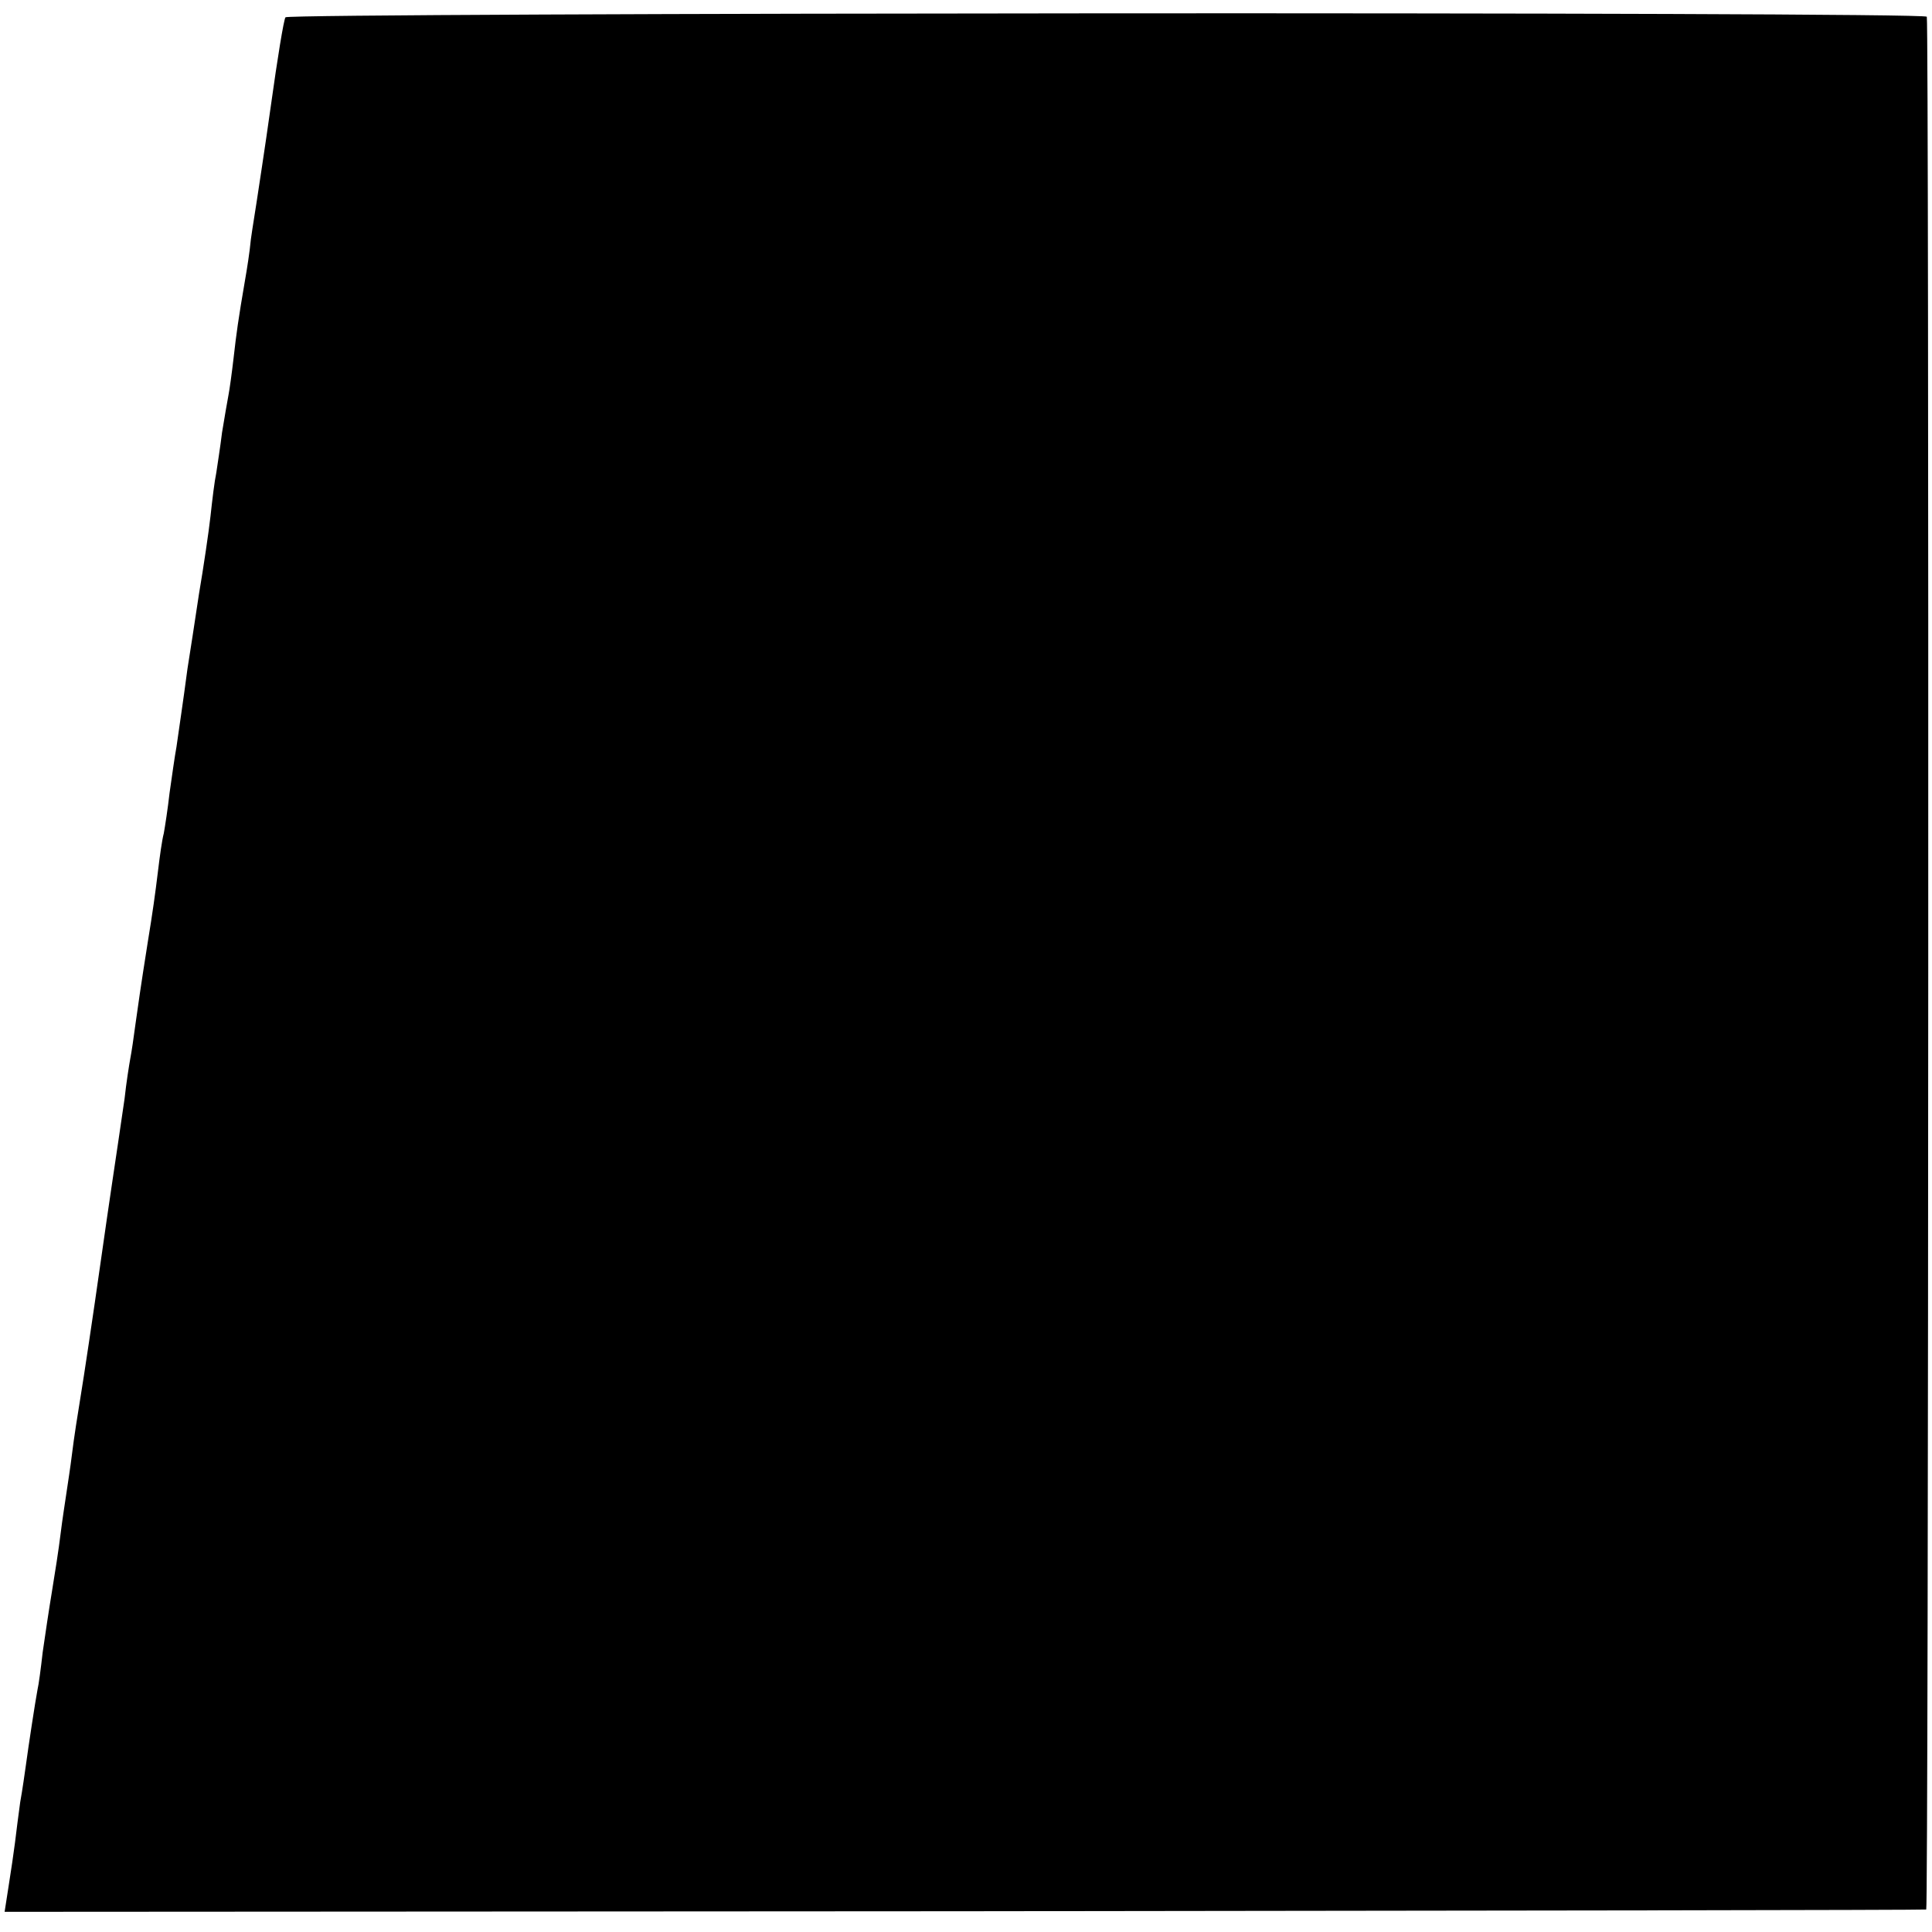
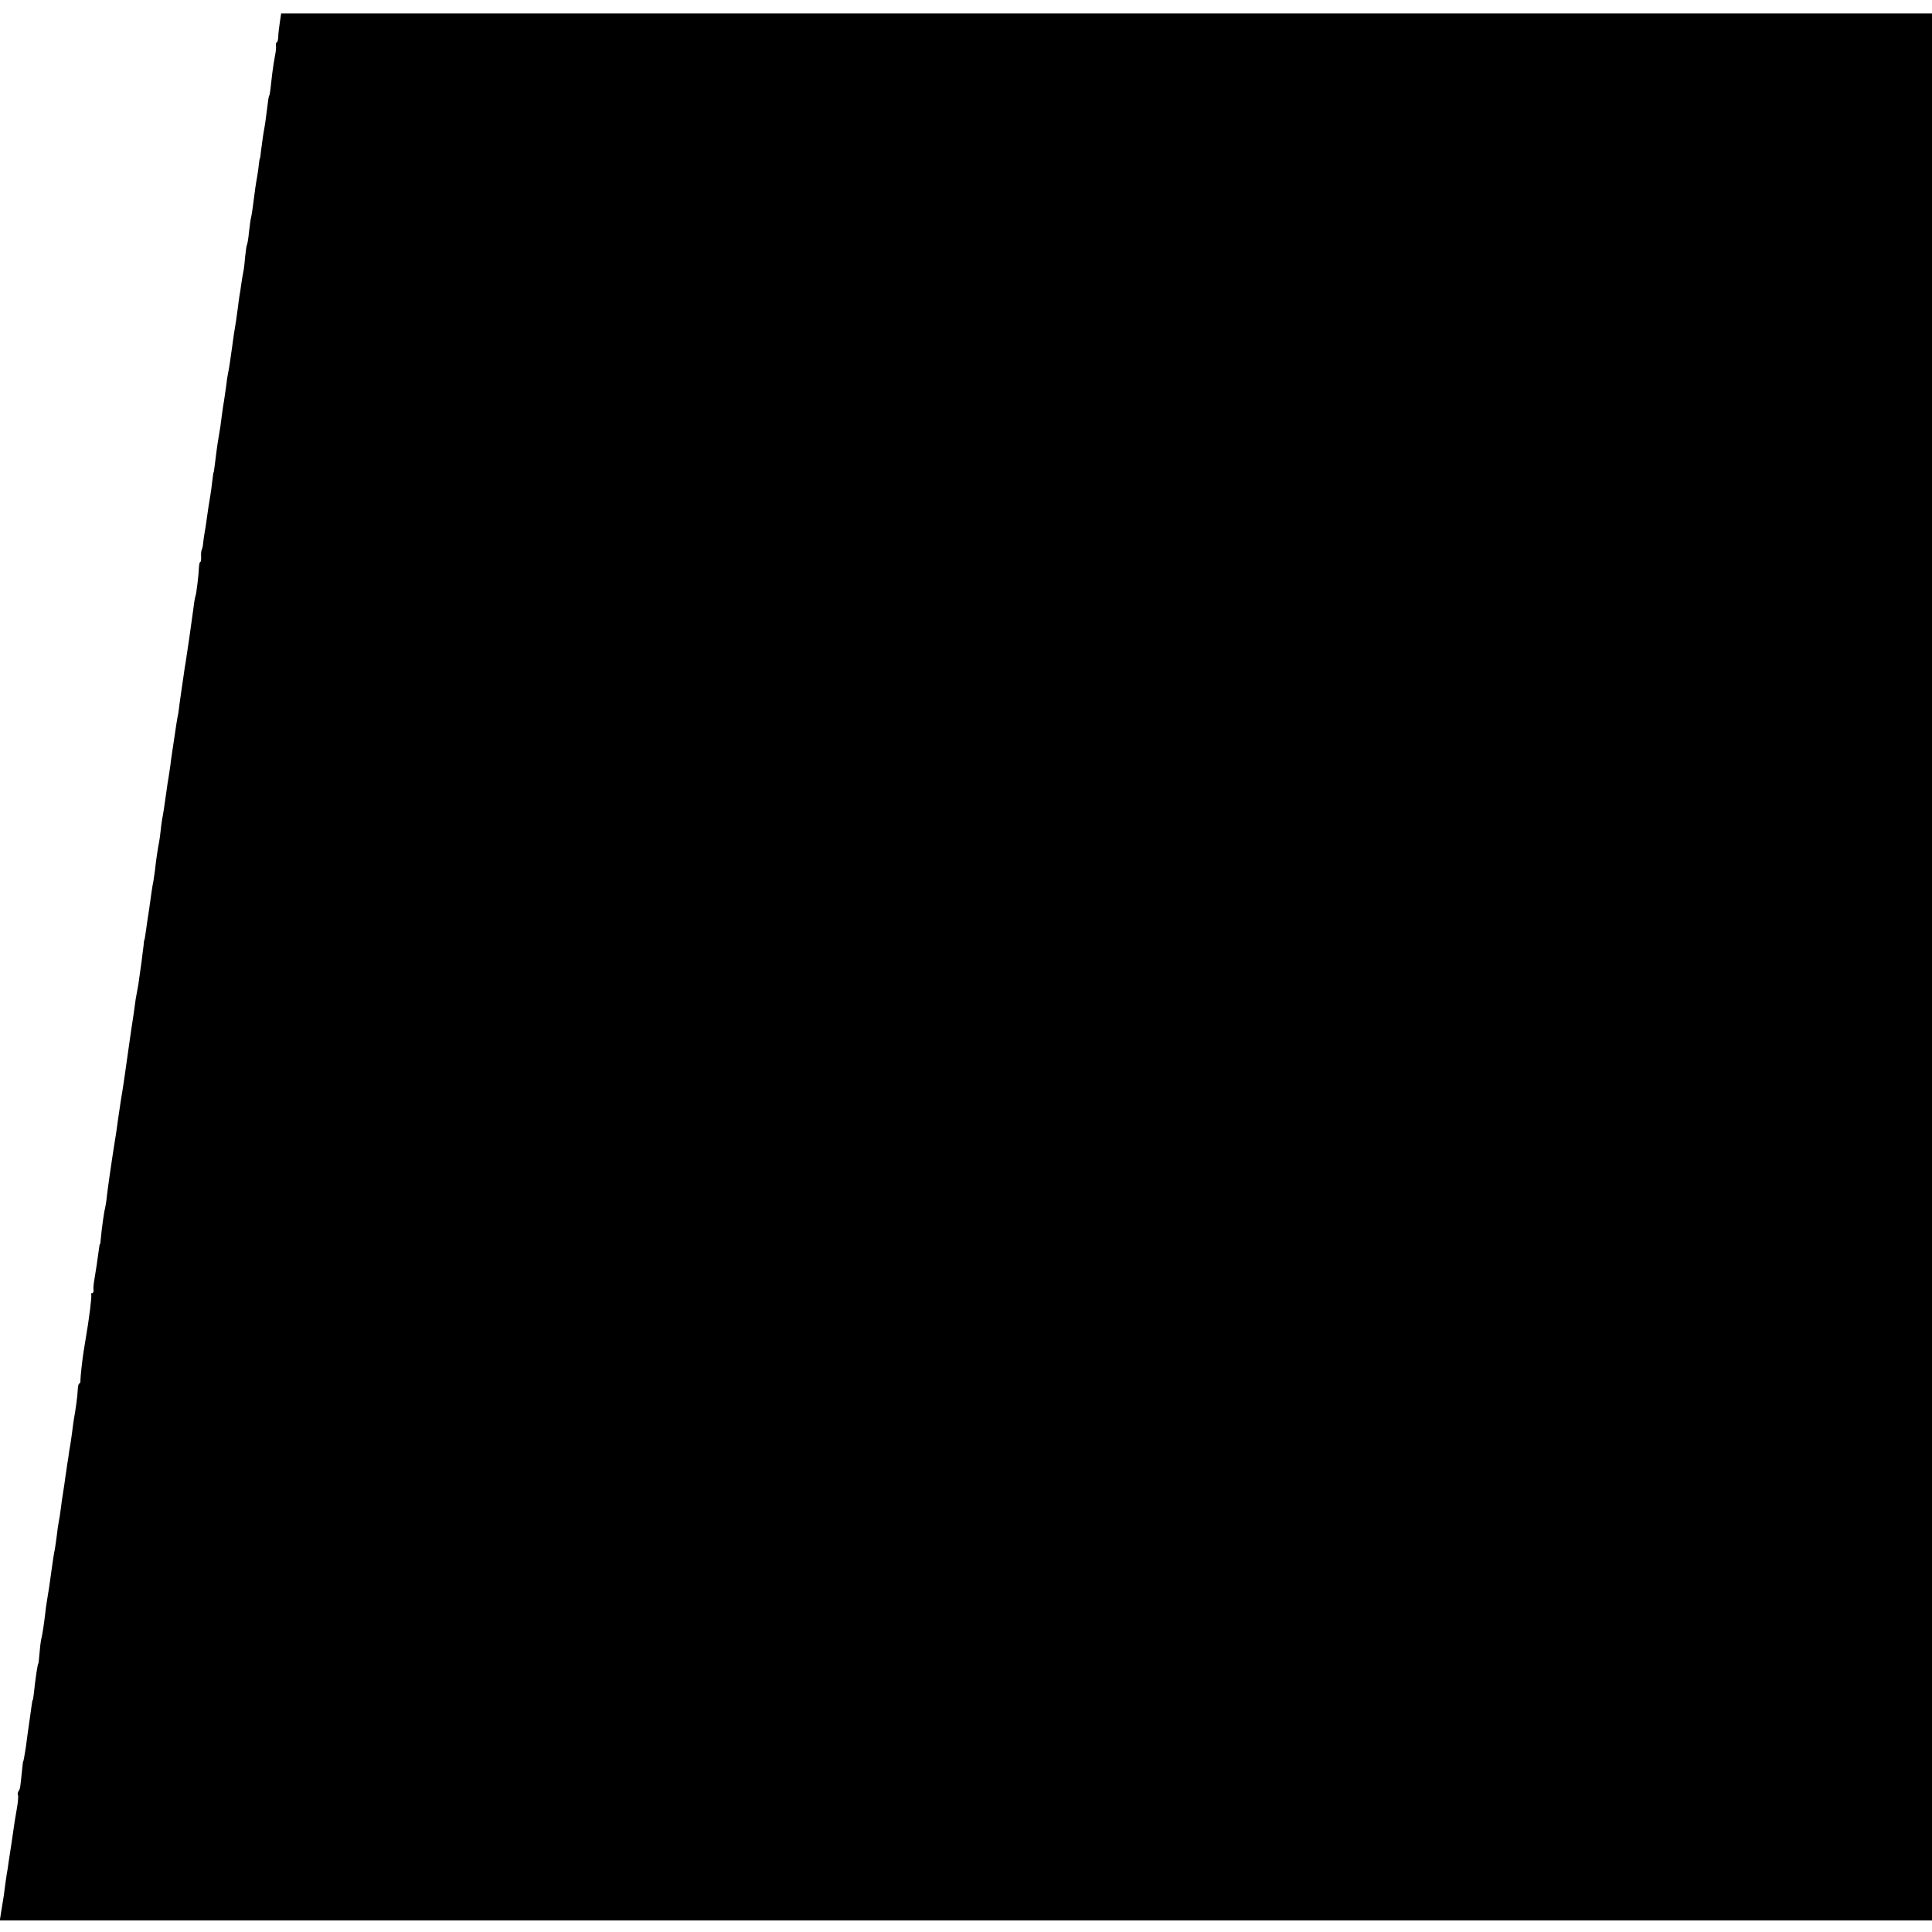
- <svg xmlns="http://www.w3.org/2000/svg" version="1.0" width="335pt" height="335pt" viewBox="0 0 335 335" preserveAspectRatio="xMidYMid meet">
-   <g transform="translate(0,335) scale(0.1,-0.1)" fill="#000000" stroke="none">
-     <path d="M495 3320 c-3 -4 -14 -72 -25 -151 -11 -79 -23 -155 -25 -169 -2 -14 -7 -43 -10 -65 -2 -22 -7 -53 -10 -70 -12 -70 -15 -92 -20 -136 -3 -26 -7 -55 -9 -65 -2 -11 -7 -39 -11 -64 -3 -25 -8 -56 -10 -70 -3 -14 -7 -47 -10 -75 -3 -27 -12 -88 -20 -135 -7 -47 -16 -105 -20 -130 -8 -61 -14 -99 -19 -135 -3 -16 -8 -52 -12 -80 -3 -27 -8 -59 -10 -70 -3 -11 -7 -40 -10 -65 -5 -41 -9 -70 -18 -125 -13 -82 -16 -105 -21 -140 -3 -23 -7 -50 -9 -60 -2 -11 -7 -42 -10 -70 -4 -27 -9 -61 -11 -75 -2 -14 -16 -106 -30 -205 -14 -99 -30 -205 -35 -235 -5 -30 -12 -75 -15 -100 -3 -25 -8 -56 -10 -70 -2 -14 -7 -45 -10 -70 -3 -25 -10 -70 -15 -100 -5 -30 -12 -77 -16 -105 -3 -27 -7 -57 -9 -65 -4 -21 -16 -100 -20 -130 -2 -14 -6 -43 -10 -65 -3 -22 -7 -53 -9 -70 -2 -16 -7 -50 -11 -75 l-7 -45 1664 1 c915 1 1665 2 1668 3 4 1 5 3262 1 3282 -2 9 -2841 7 -2846 -1z" />
+ <svg xmlns="http://www.w3.org/2000/svg" version="1.0" width="1004pt" height="1004pt" viewBox="0 0 1004 1004" preserveAspectRatio="xMidYMid meet">
+   <g transform="translate(0,1004) scale(0.1,-0.1)" fill="#000000" stroke="none">
+     <path d="M1454 9923 c-4 -27 -8 -60 -8 -75 -1 -16 -4 -28 -8 -28 -3 0 -5 -8 -4 -17 2 -10 -1 -33 -5 -53 -4 -19 -10 -60 -14 -90 -9 -84 -13 -115 -16 -117 -3 -5 -5 -17 -13 -83 -4 -36 -10 -74 -12 -85 -5 -24 -14 -89 -19 -130 -1 -16 -4 -30 -5 -30 -1 0 -3 -13 -5 -30 -1 -16 -6 -46 -9 -65 -7 -38 -11 -67 -21 -145 -3 -27 -8 -57 -10 -65 -3 -8 -7 -42 -11 -75 -3 -33 -8 -63 -11 -68 -2 -4 -6 -31 -9 -60 -2 -28 -6 -63 -9 -77 -3 -14 -8 -43 -11 -65 -3 -22 -7 -51 -10 -65 -2 -14 -6 -41 -8 -60 -3 -19 -7 -48 -9 -65 -8 -47 -17 -107 -21 -140 -8 -59 -17 -120 -21 -135 -2 -8 -7 -39 -10 -69 -4 -30 -9 -63 -11 -75 -2 -12 -7 -41 -10 -66 -6 -50 -12 -91 -20 -135 -5 -28 -10 -68 -19 -140 -2 -16 -4 -30 -5 -30 -1 0 -3 -13 -5 -30 -3 -29 -8 -69 -21 -145 -3 -19 -7 -50 -10 -69 -2 -19 -7 -48 -10 -65 -3 -17 -7 -42 -8 -56 -1 -14 -4 -29 -7 -35 -3 -5 -5 -22 -4 -37 1 -16 -1 -28 -4 -28 -3 0 -6 -12 -7 -27 -1 -36 -14 -146 -19 -153 -1 -3 -6 -27 -9 -55 -16 -118 -29 -209 -41 -285 -3 -14 -7 -43 -10 -65 -3 -22 -8 -56 -11 -75 -3 -19 -7 -51 -10 -70 -2 -19 -6 -46 -8 -60 -5 -21 -13 -74 -21 -130 -1 -8 -5 -35 -9 -60 -4 -25 -9 -61 -11 -80 -3 -19 -7 -46 -9 -60 -3 -14 -7 -43 -10 -65 -12 -88 -19 -131 -23 -150 -2 -11 -6 -38 -8 -60 -2 -22 -6 -49 -8 -60 -5 -21 -17 -101 -22 -150 -2 -16 -6 -41 -8 -55 -5 -22 -13 -78 -22 -145 -2 -11 -6 -40 -10 -65 -3 -25 -8 -56 -10 -70 -2 -14 -4 -25 -5 -25 -1 0 -3 -13 -4 -30 -2 -16 -7 -52 -10 -80 -4 -27 -9 -66 -12 -85 -2 -19 -7 -48 -10 -63 -3 -16 -7 -38 -9 -50 -4 -31 -16 -117 -22 -152 -2 -16 -6 -41 -8 -55 -12 -84 -35 -249 -39 -270 -3 -14 -12 -75 -21 -136 -8 -60 -17 -121 -20 -135 -15 -94 -36 -241 -40 -278 -2 -24 -7 -51 -9 -60 -5 -16 -17 -102 -22 -156 -1 -16 -3 -30 -4 -30 -2 0 -4 -9 -5 -20 -9 -68 -18 -125 -24 -161 -4 -22 -7 -48 -5 -57 1 -9 -2 -17 -7 -17 -6 0 -8 -4 -5 -8 4 -7 -10 -121 -30 -237 -3 -16 -7 -41 -9 -55 -7 -42 -17 -134 -17 -152 1 -10 -2 -18 -6 -18 -4 0 -7 -15 -8 -33 -1 -29 -11 -104 -20 -152 -2 -11 -6 -41 -9 -66 -3 -25 -8 -56 -10 -69 -3 -13 -7 -42 -10 -65 -4 -22 -8 -51 -10 -65 -2 -14 -7 -45 -10 -70 -4 -25 -8 -54 -10 -65 -2 -11 -6 -40 -9 -65 -3 -25 -8 -56 -11 -70 -3 -14 -7 -46 -10 -71 -3 -25 -8 -56 -10 -70 -5 -23 -10 -54 -20 -129 -5 -39 -14 -99 -22 -145 -3 -16 -6 -43 -8 -60 -7 -60 -15 -111 -21 -135 -3 -14 -7 -47 -9 -75 -2 -27 -5 -50 -6 -50 -3 0 -15 -76 -23 -155 -2 -19 -5 -35 -6 -35 -2 0 -4 -13 -15 -95 -3 -19 -7 -51 -10 -70 -3 -19 -7 -53 -10 -75 -7 -46 -13 -80 -15 -80 -1 0 -3 -22 -6 -50 -9 -86 -9 -90 -17 -102 -5 -7 -6 -16 -4 -20 3 -5 1 -33 -4 -63 -11 -61 -15 -90 -24 -153 -3 -23 -8 -53 -10 -67 -2 -14 -7 -43 -10 -65 -3 -22 -7 -51 -10 -65 -2 -14 -7 -45 -10 -70 -3 -25 -7 -56 -10 -70 -2 -13 -7 -41 -10 -62 l-6 -38 5021 0 5020 0 0 4955 0 4955 -4289 0 -4290 0 -7 -47z" />
  </g>
</svg>
